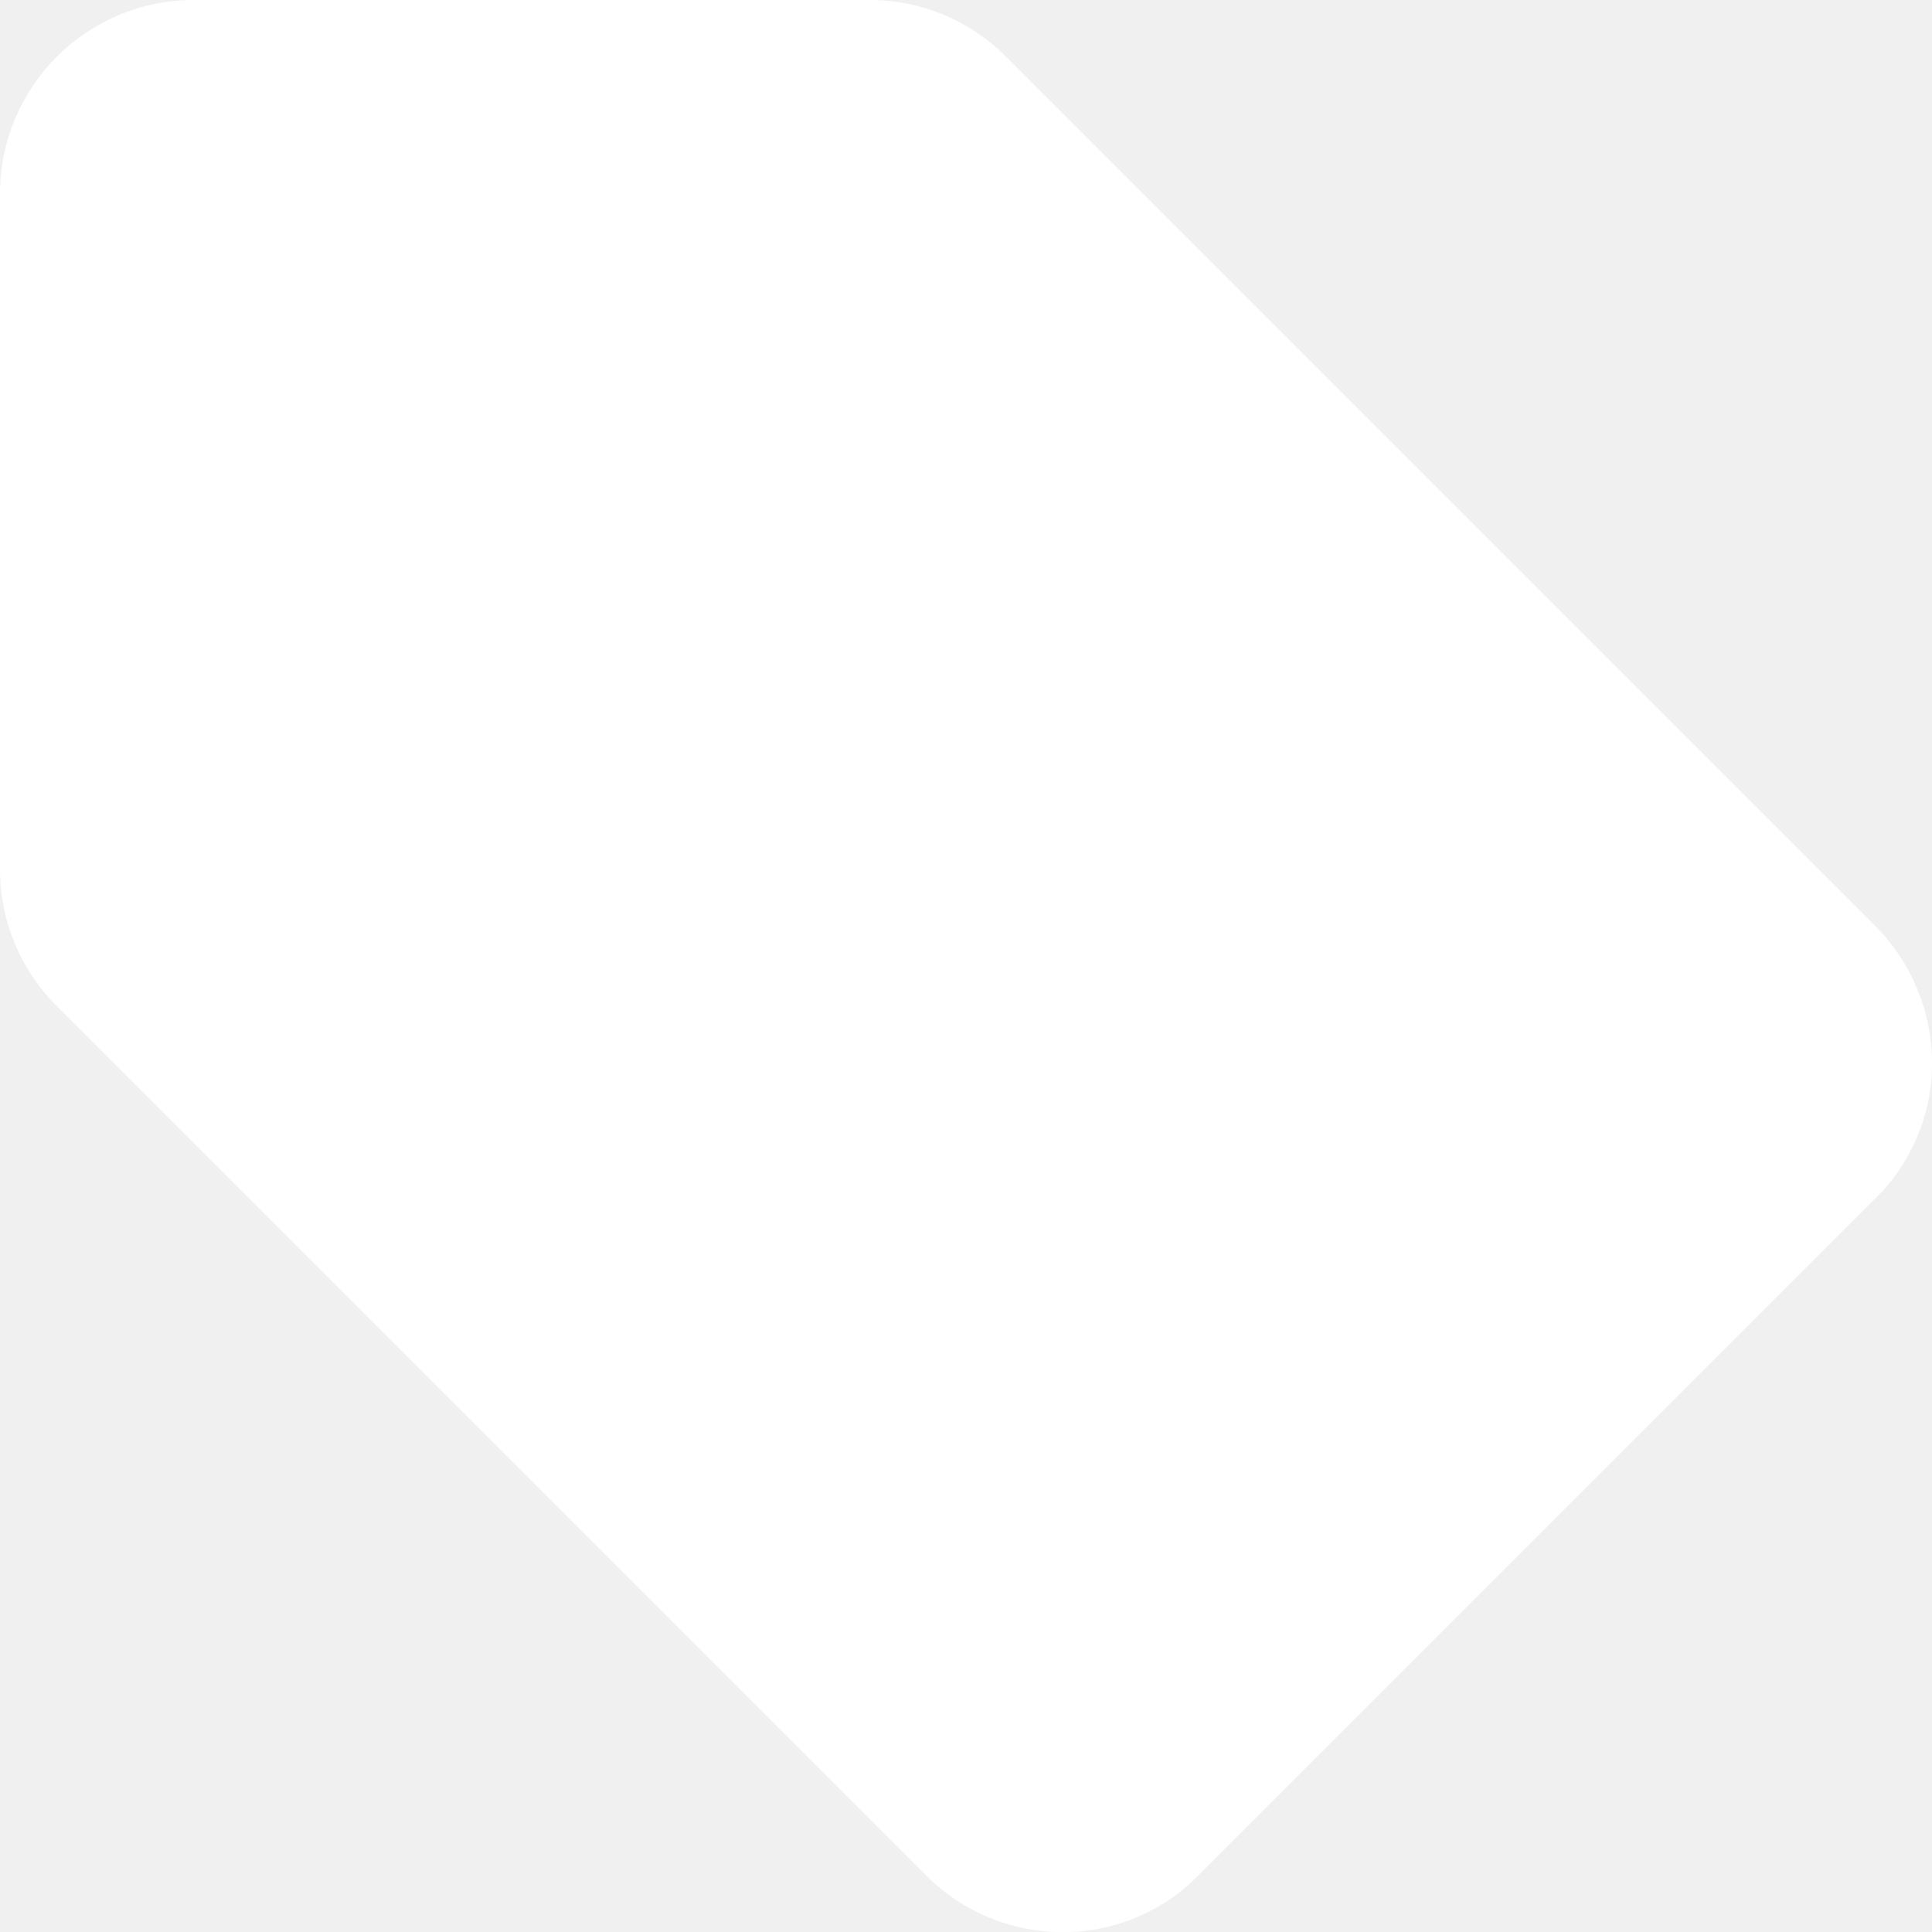
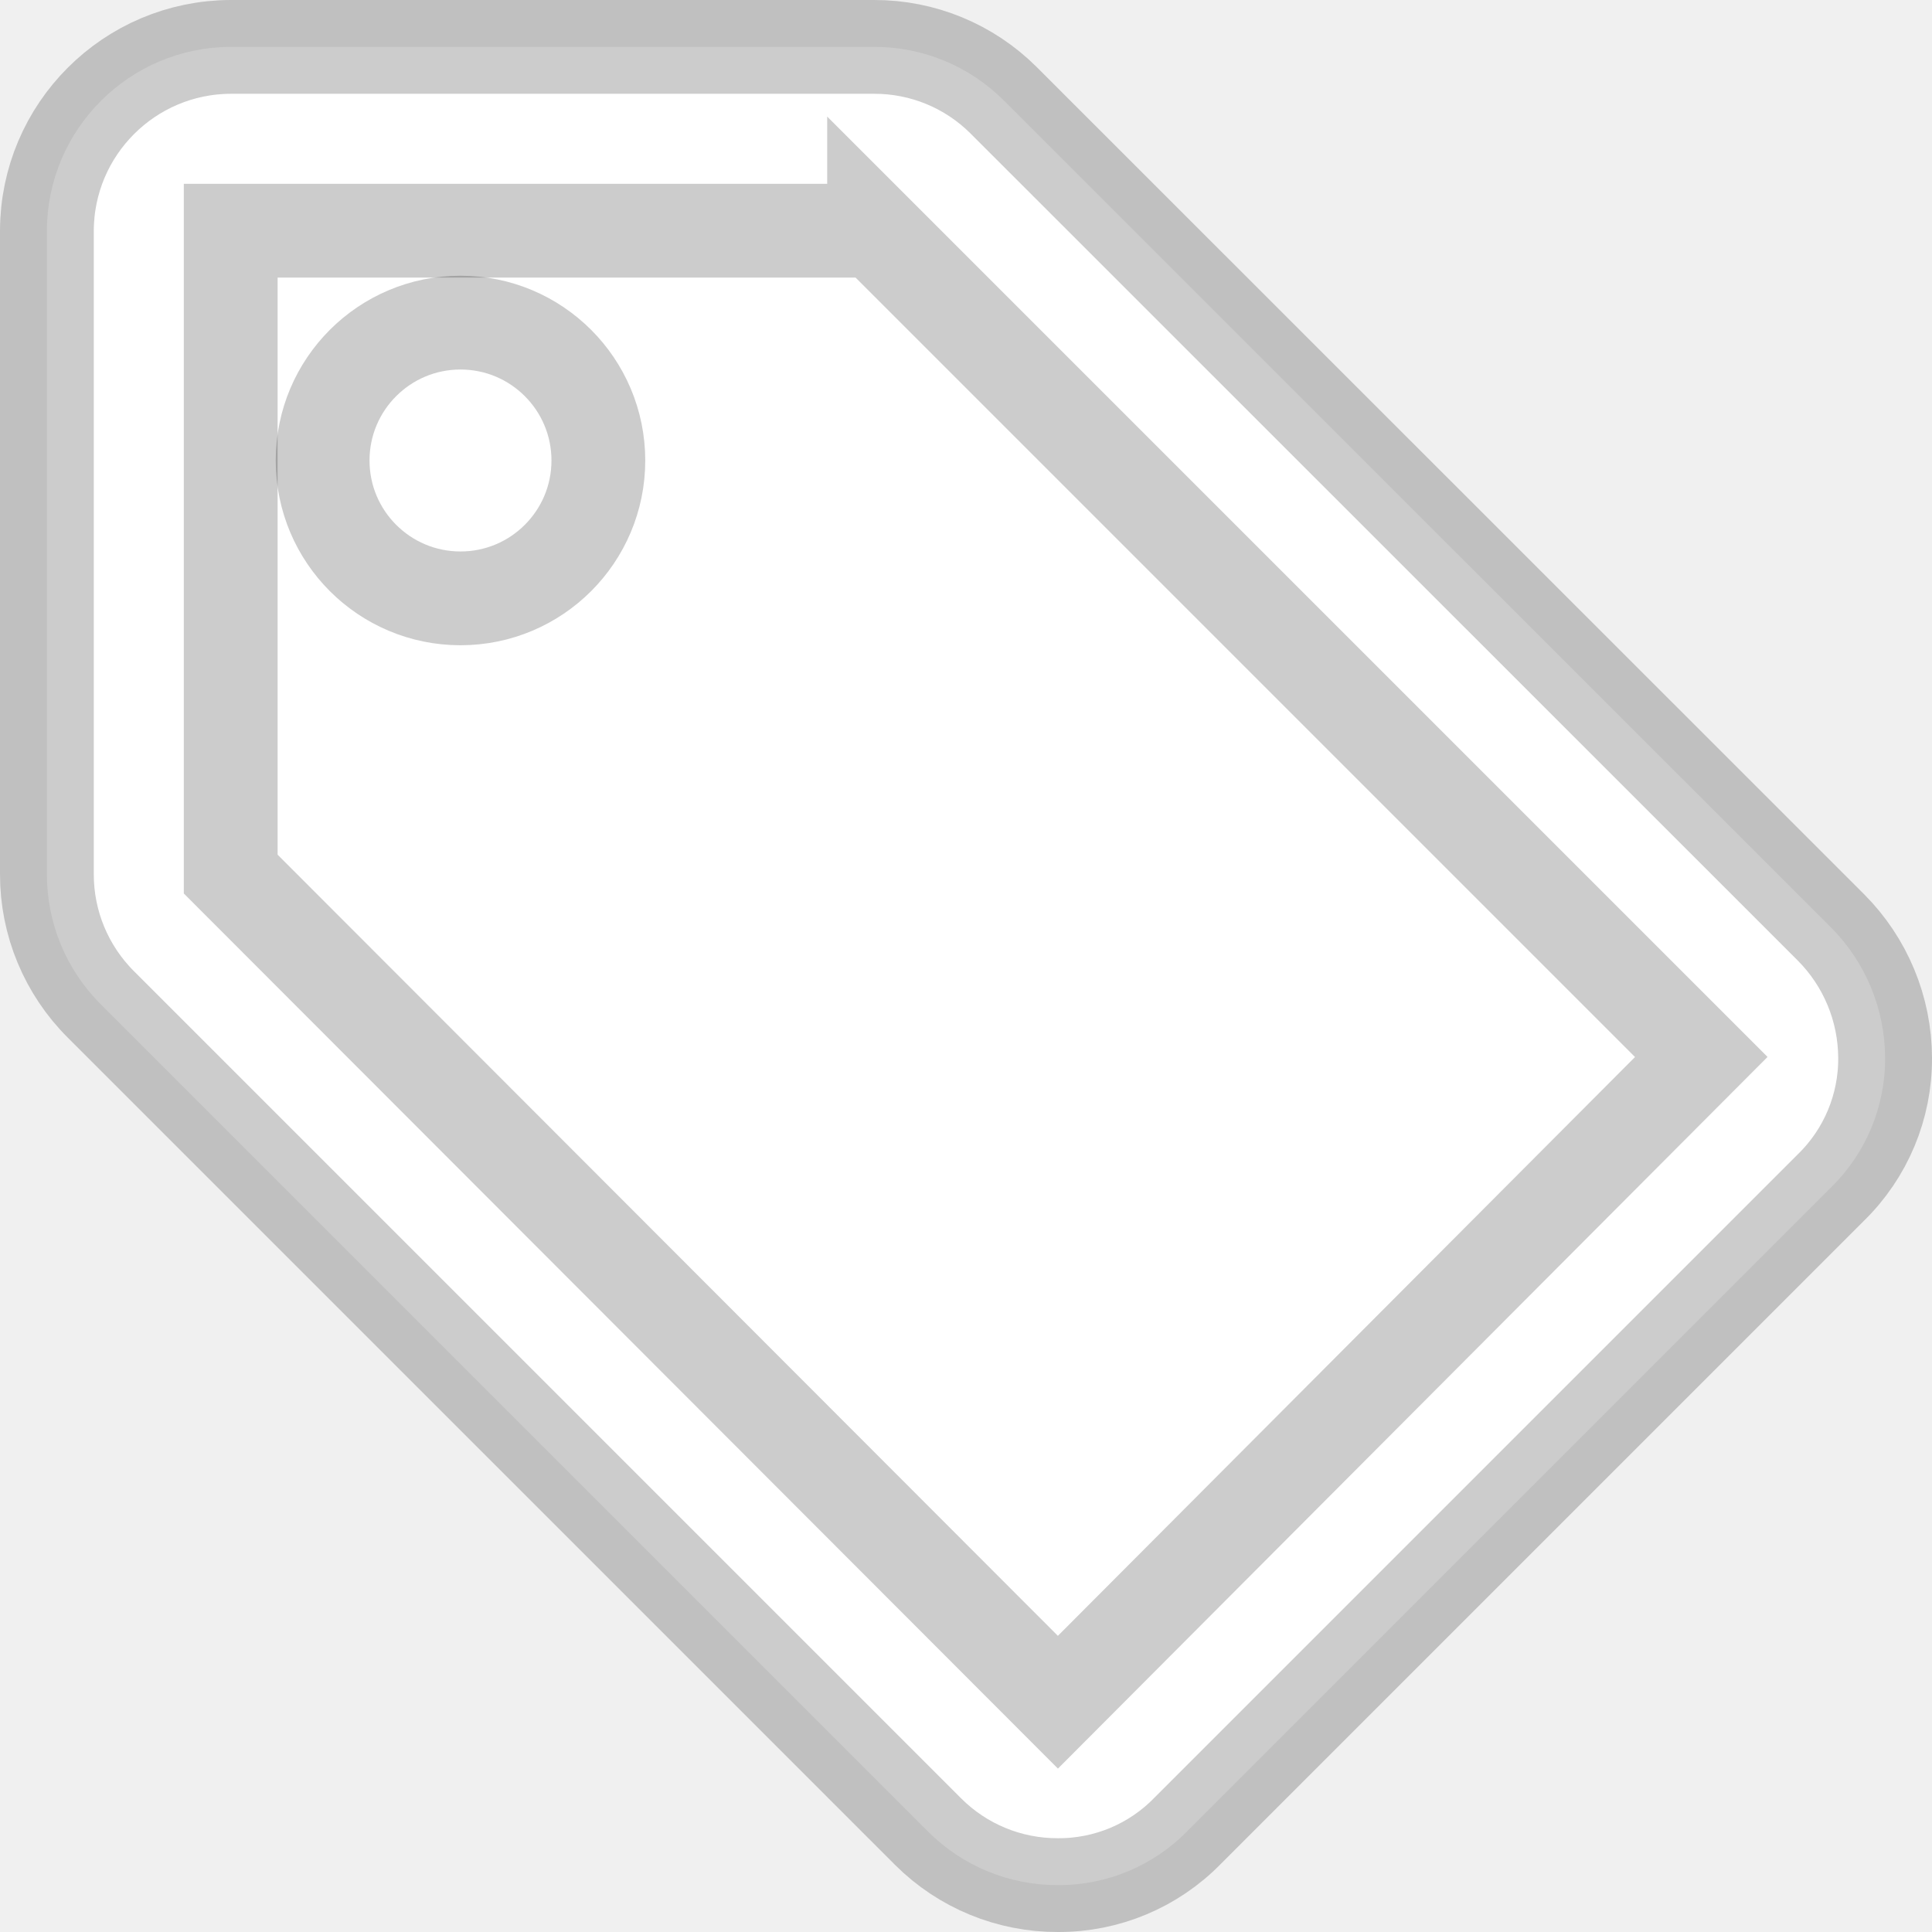
- <svg xmlns="http://www.w3.org/2000/svg" width="19.6" height="19.6" viewBox="0 0 19.6 19.6">
-   <path id="icon_maps_local_offer_24px" data-name="icon/maps/local_offer_24px" d="M9.4,19.031l-8.82-8.82A1.958,1.958,0,0,1,0,8.82V1.96A1.966,1.966,0,0,1,1.96,0H8.82A1.947,1.947,0,0,1,10.2.569l8.82,8.82A1.979,1.979,0,0,1,19.6,10.78a1.915,1.915,0,0,1-.579,1.382l-6.86,6.86a1.915,1.915,0,0,1-1.382.579A1.949,1.949,0,0,1,9.4,19.031Z" fill="#fff" />
+ <svg xmlns="http://www.w3.org/2000/svg" width="20.6" height="20.6" viewBox="0 0 20.6 20.6">
+   <g id="Group_17" data-name="Group 17" transform="translate(0.5 0.5)">
+     <path id="Path" d="M19.022,9.388,10.2.568A1.948,1.948,0,0,0,8.82,0H1.96A1.966,1.966,0,0,0,0,1.96V8.82a1.956,1.956,0,0,0,.578,1.392l8.82,8.82a1.948,1.948,0,0,0,1.382.568,1.916,1.916,0,0,0,1.382-.578l6.86-6.86A1.916,1.916,0,0,0,19.6,10.78,1.979,1.979,0,0,0,19.022,9.388Z" fill="#fff" stroke="rgba(0,0,0,0.2)" stroke-miterlimit="10" stroke-width="1" />
+     <path id="Path-2" data-name="Path" d="M8.82,15.7,0,6.87V.01H6.86V0l8.82,8.82L8.82,15.7Z" transform="translate(1.96 1.95)" fill="#fff" stroke="rgba(0,0,0,0.2)" stroke-miterlimit="10" stroke-width="1" />
+     <path id="Path-3" data-name="Path" d="M1.47,0A1.47,1.47,0,1,0,2.94,1.47,1.47,1.47,0,0,0,1.47,0Z" transform="translate(2.94 2.94)" fill="#fff" stroke="rgba(0,0,0,0.2)" stroke-miterlimit="10" stroke-width="1" />
+   </g>
</svg>
